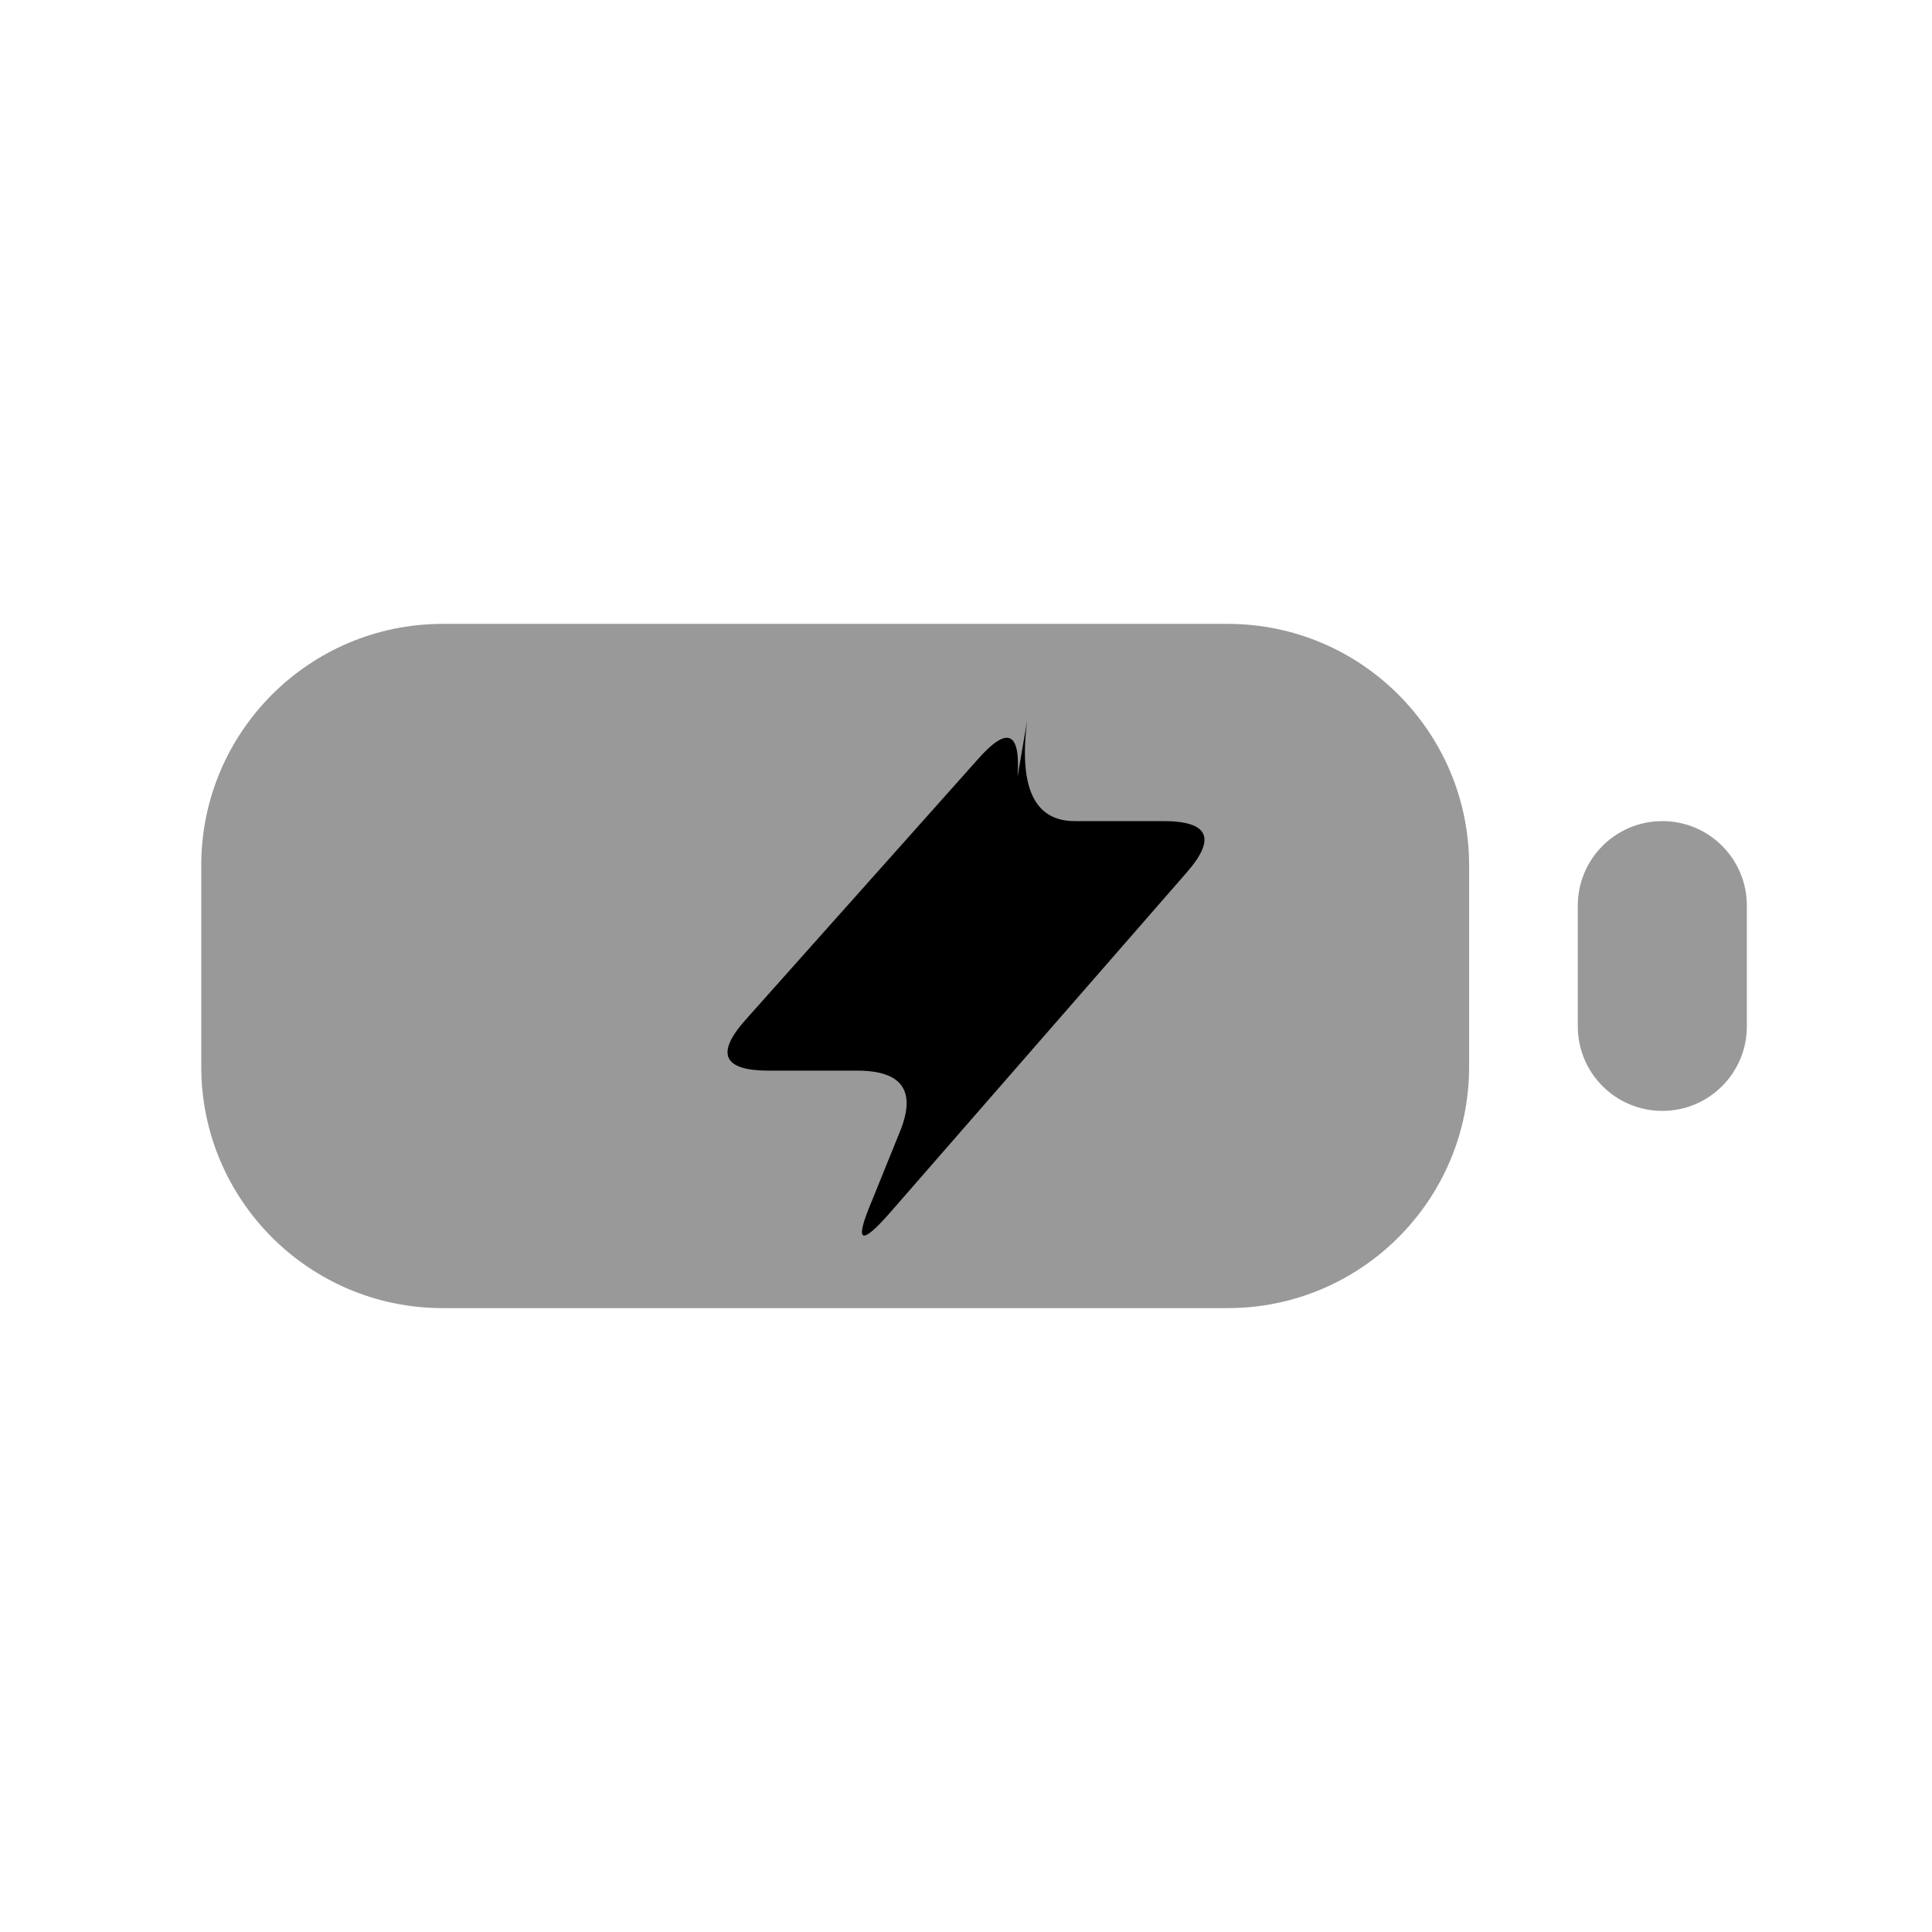
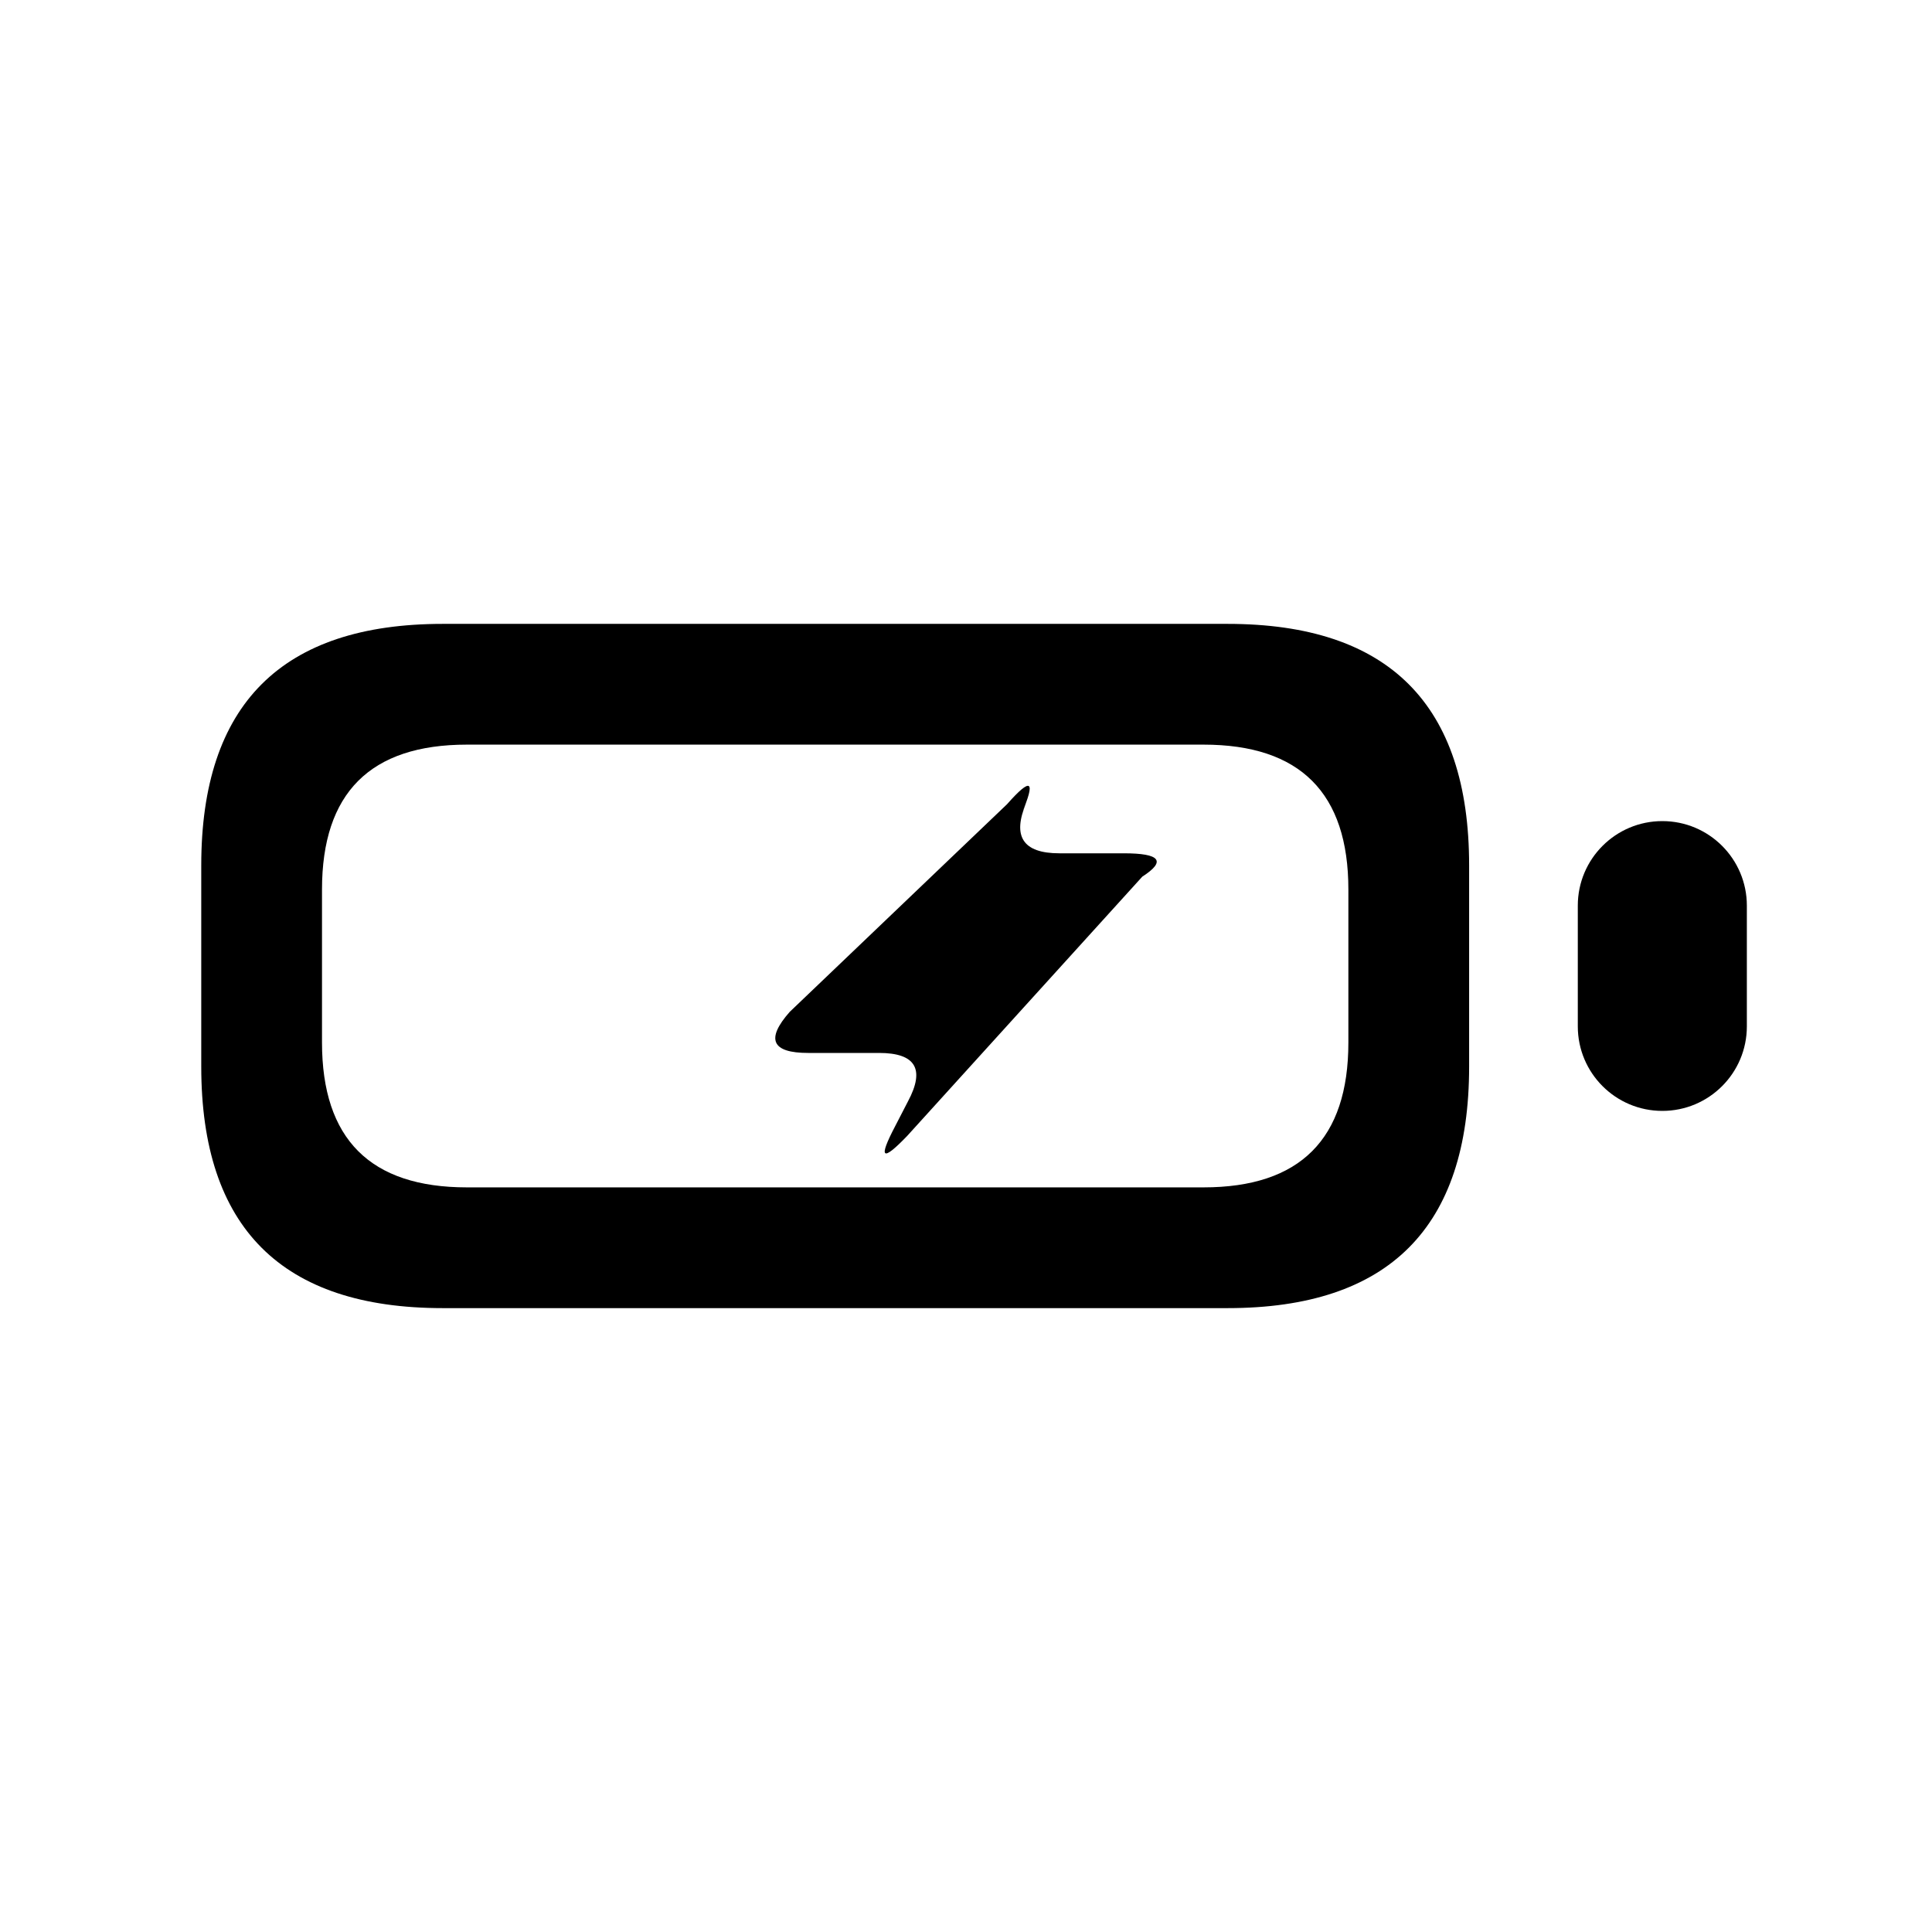
<svg xmlns="http://www.w3.org/2000/svg" width="24" height="24" viewBox="0 0 24 24" fill="currentColor">
-   <g fill-opacity="0.4">
-     <rect x="2.5" y="7.75" width="15.75" height="8.5" rx="3" />
-     <rect x="19.6" y="10.2" width="2.1" height="3.6" rx="1.05" />
-   </g>
-   <path d="M12.64 9.65Q12.7 8.8 12.14 9.44L9.26 12.67Q8.7 13.3 9.55 13.3L10.65 13.3Q11.5 13.3 11.17 14.08L10.83 14.92Q10.5 15.7 11.06 15.06L14.74 10.84Q15.3 10.2 14.45 10.2L13.35 10.2Q12.6 10.2 12.76 8.95Z" />
+   <path fill-rule="evenodd" d="M5.5 7.75H15.25Q18.25 7.75 18.25 10.75V13.25Q18.25 16.25 15.25 16.25H5.5Q2.5 16.25 2.5 13.25V10.75Q2.5 7.75 5.5 7.75ZM5.8 9.25Q4 9.25 4 11.05V12.95Q4 14.75 5.8 14.75H14.95Q16.75 14.75 16.75 12.95V11.05Q16.75 9.25 14.95 9.25Z" />
+   <rect x="19.6" y="10.2" width="2.1" height="3.6" rx="1.05" />
+   <path d="M12.69 10.11Q12.96 9.48 12.51 9.99L9.81 12.57Q9.36 13.08 10.04 13.08L10.92 13.08Q11.6 13.08 11.28 13.68L11.12 13.99Q10.8 14.6 11.27 14.11L14.19 10.89Q14.64 10.6 13.96 10.6L13.16 10.6Q12.48 10.6 12.75 9.97Z" />
</svg>
